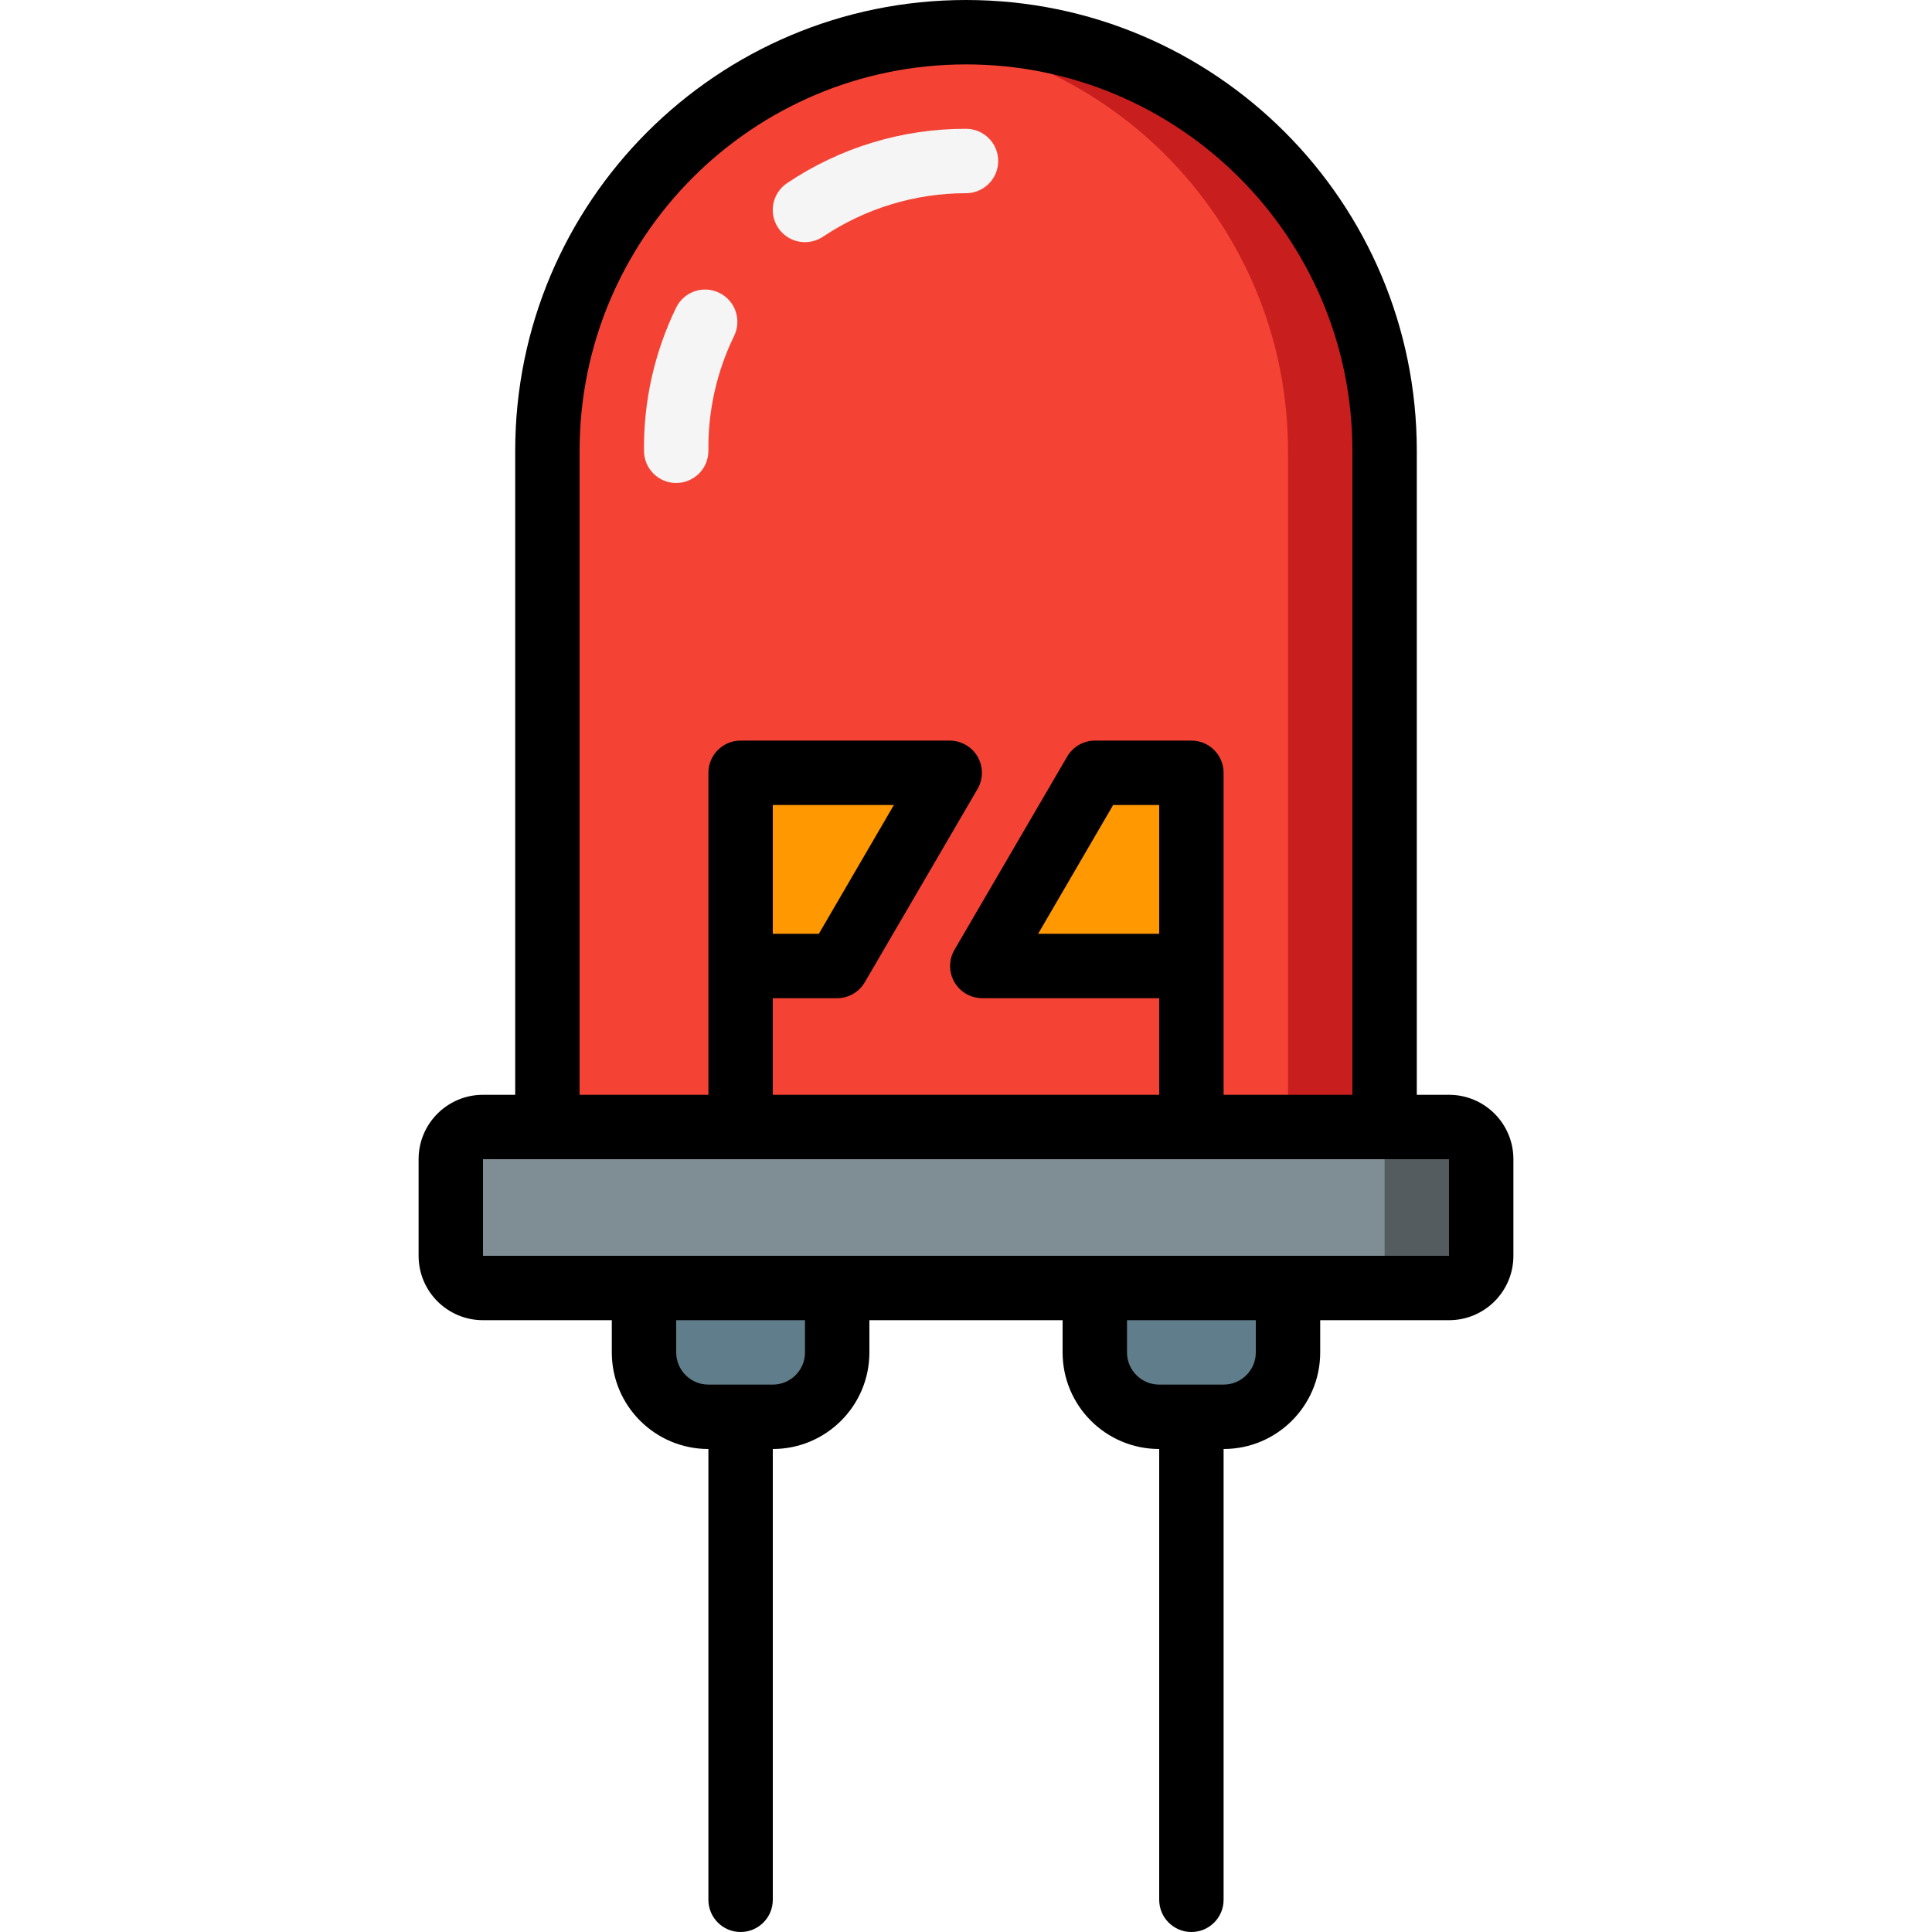
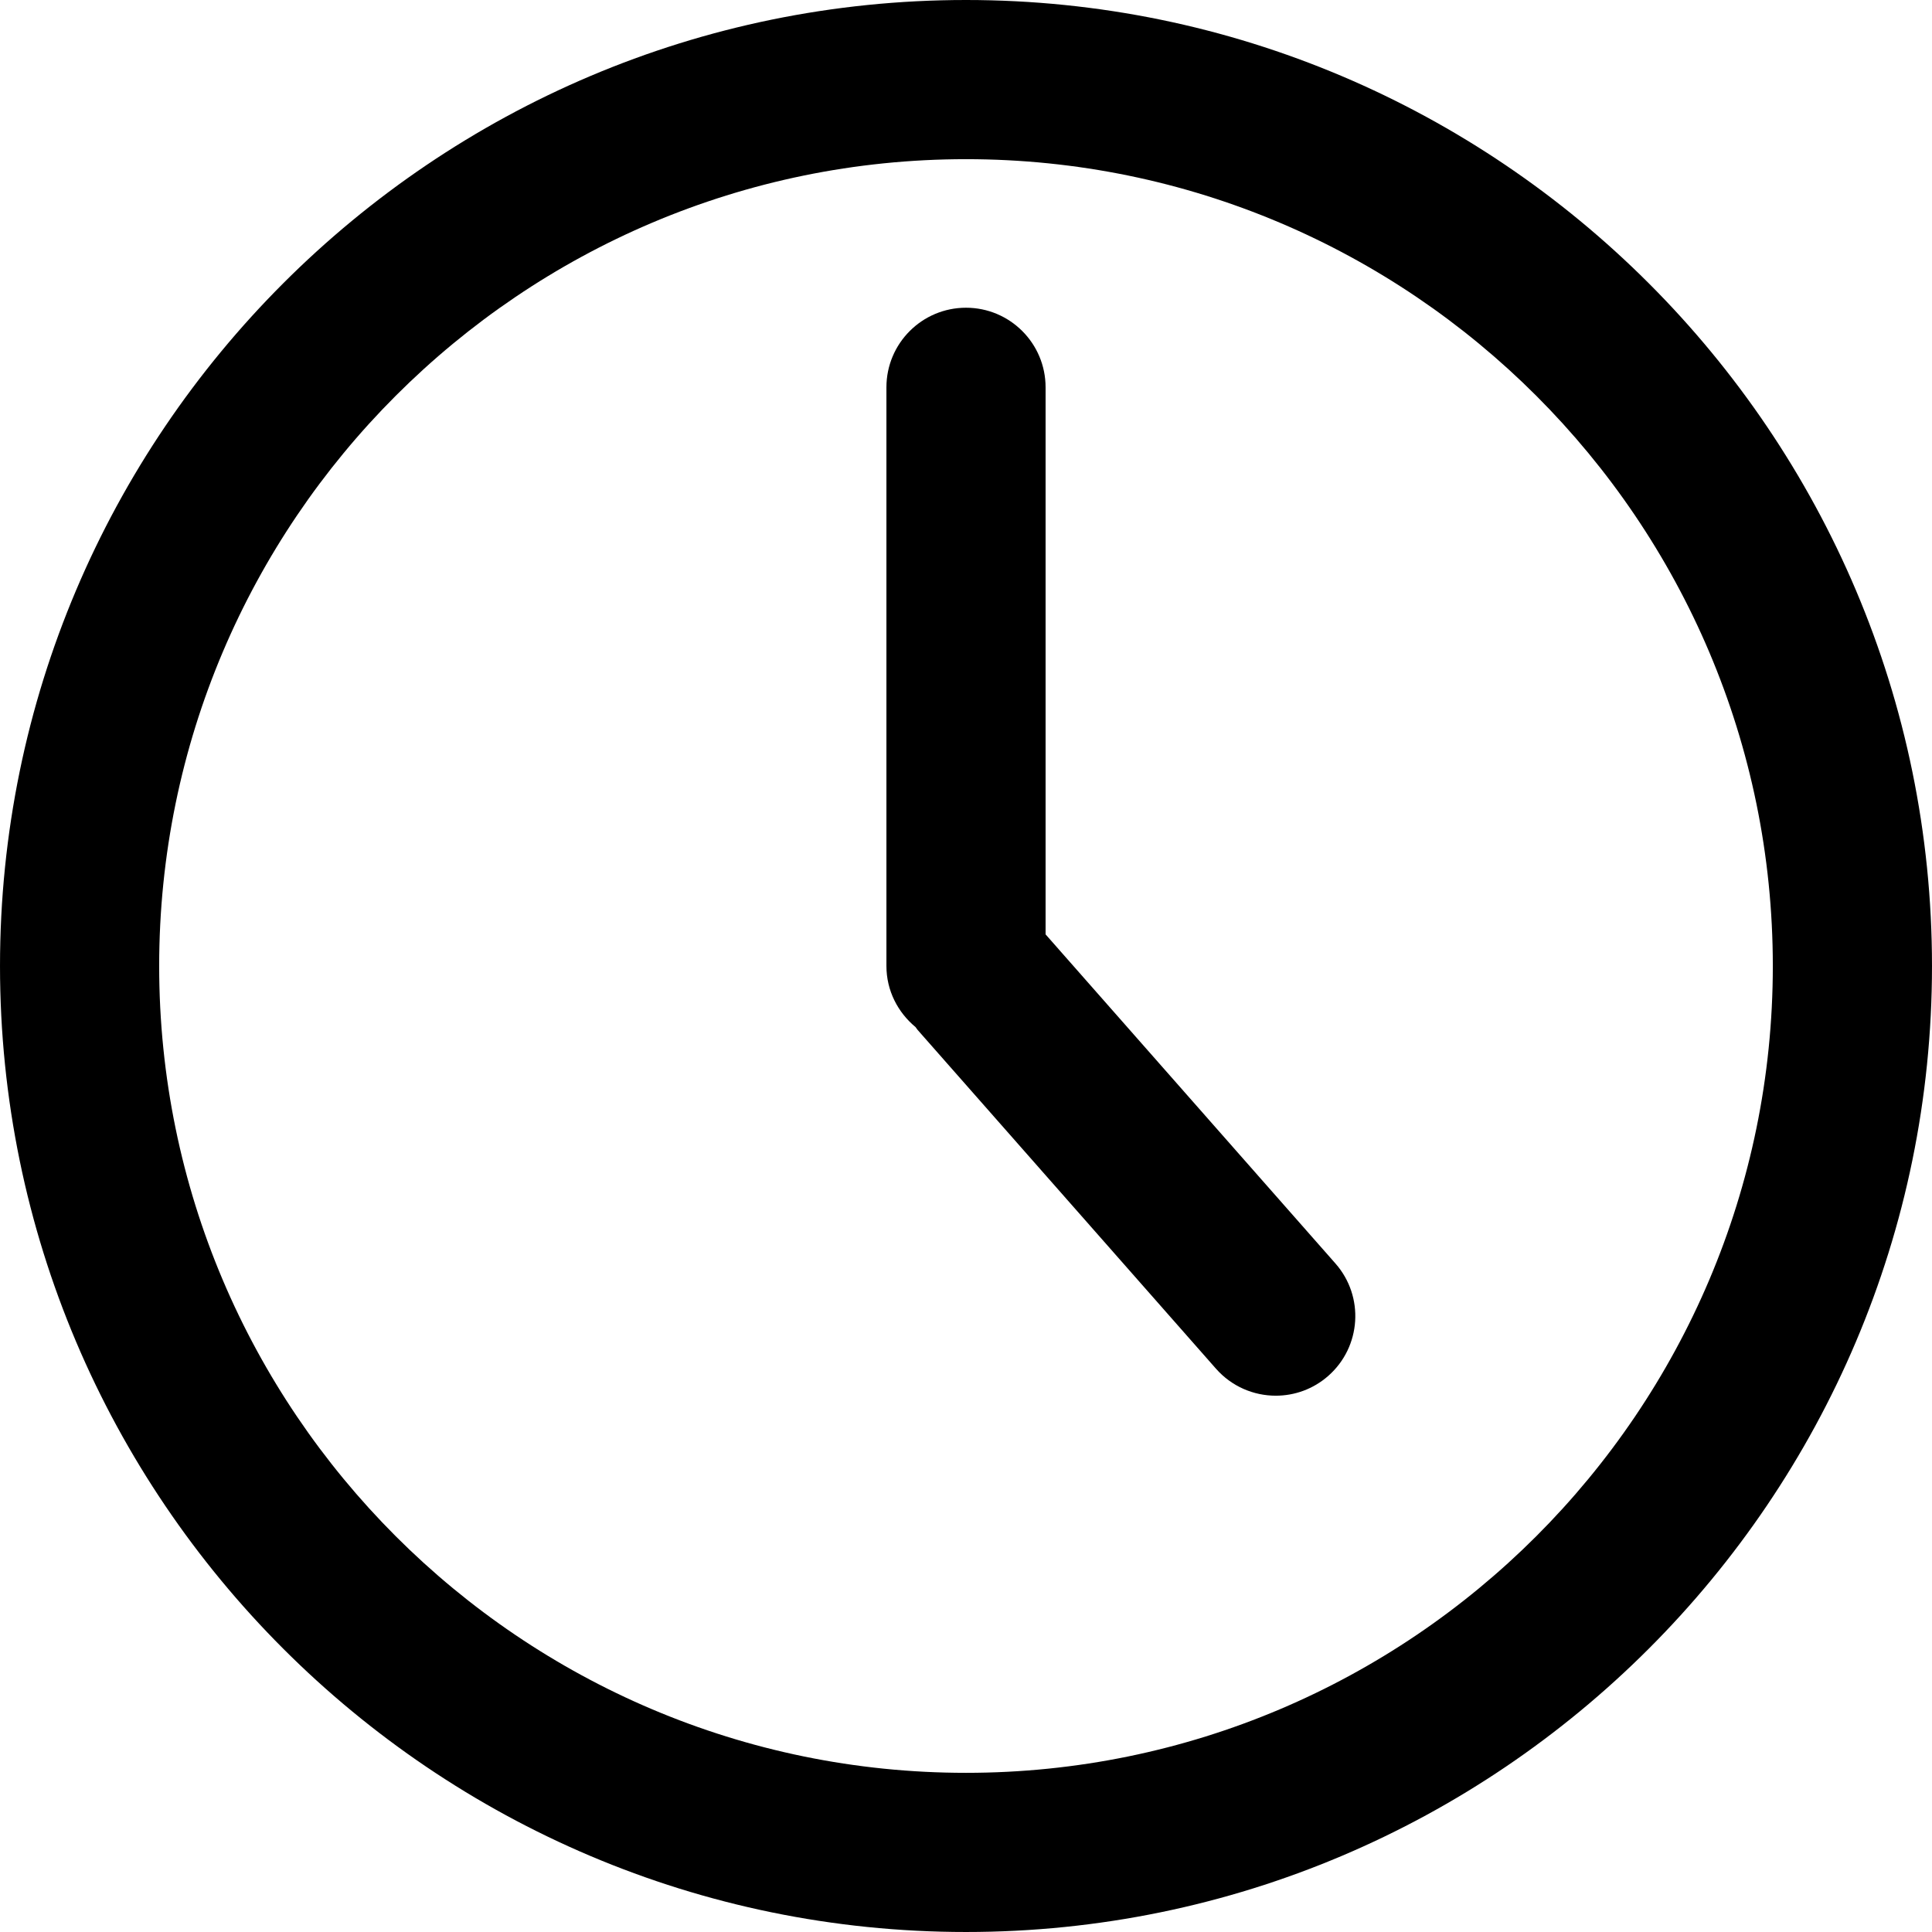
- <svg xmlns="http://www.w3.org/2000/svg" height="512" viewBox="0 0 34 60" width="512">
-   <g id="Page-1" fill="none" fill-rule="evenodd">
-     <g id="003---LED" fill-rule="nonzero">
-       <g id="Icons" transform="translate(1 1)">
-         <path id="Shape" d="m25.19 3.81c-3.718-3.716-9.308-4.827-14.164-2.816-4.857 2.011-8.024 6.749-8.026 12.006v21h26v-21c-.001-3.447-1.372-6.753-3.81-9.19z" fill="#f44335" />
-         <path id="Shape" d="m25.19 3.81c-2.437-2.438-5.743-3.809-9.19-3.81-.501.004-1.002.035-1.5.09 6.554.761 11.498 6.312 11.5 12.91v21h3v-21c-.001-3.447-1.372-6.753-3.81-9.19z" fill="#c81e1e" />
-         <path id="Shape" d="m23 29h-6.5l3.5-6h3z" fill="#ff9801" />
-         <path id="Shape" d="m11 6.52c-.333.001-.644-.164-.83-.44-.149-.22-.204-.49-.153-.751.051-.261.203-.491.423-.639 1.643-1.106 3.579-1.695 5.56-1.69.552 0 1 .448 1 1s-.448 1-1 1c-1.581.001-3.126.471-4.44 1.35-.166.111-.361.17-.56.17z" fill="#f5f5f5" />
-         <path id="Shape" d="m7 14c-.552 0-1-.448-1-1-.016-1.541.326-3.064 1-4.45.118-.24.327-.423.581-.507.254-.085.531-.064.769.057.238.12.419.33.501.583s.061.529-.061.767c-.535 1.106-.806 2.321-.79 3.55 0 .265-.105.52-.293.707s-.442.293-.707.293z" fill="#f5f5f5" />
-         <path id="Shape" d="m6 39h6v2c0 1.105-.895 2-2 2h-2c-1.105 0-2-.895-2-2z" fill="#607d8b" />
-         <path id="Shape" d="m20 39h6v2c0 1.105-.895 2-2 2h-2c-1.105 0-2-.895-2-2z" fill="#607d8b" />
-         <path id="Shape" d="m15.5 23-3.5 6h-3v-6z" fill="#ff9801" />
-         <rect id="Rectangle-path" fill="#7f8e94" height="5" rx="1" width="32" y="34" />
-         <path id="Shape" d="m31 34h-3c.552 0 1 .448 1 1v3c0 .552-.448 1-1 1h3c.552 0 1-.448 1-1v-3c0-.552-.448-1-1-1z" fill="#545c60" />
-       </g>
-       <g id="Layer_2" fill="#000">
-         <path id="Shape" d="m2 41h4v1c0 1.657 1.343 3 3 3v14c0 .552.448 1 1 1 .552 0 1-.448 1-1v-14c1.657 0 3-1.343 3-3v-1h6v1c0 1.657 1.343 3 3 3v14c0 .552.448 1 1 1s1-.448 1-1v-14c1.657 0 3-1.343 3-3v-1h4c1.105 0 2-.895 2-2v-3c0-1.105-.895-2-2-2h-1v-20c0-7.732-6.268-14-14-14s-14 6.268-14 14v20h-1c-1.105 0-2 .895-2 2v3c0 1.105.895 2 2 2zm10 1c0 .552-.448 1-1 1h-2c-.552 0-1-.448-1-1v-1h4zm14 0c0 .552-.448 1-1 1h-2c-.552 0-1-.448-1-1v-1h4zm-21-28c0-6.627 5.373-12 12-12s12 5.373 12 12v20h-4v-10c0-.552-.448-1-1-1h-3c-.355.002-.682.192-.86.5l-3.5 6c-.178.308-.179.688-.002.997.177.309.505.5.862.503h5.5v3h-12v-3h2c.355-.002.682-.192.86-.5l3.5-6c.178-.308.179-.688.002-.997-.177-.309-.505-.5-.862-.503h-6.5c-.552 0-1 .448-1 1v10h-4zm18 15h-3.76l2.33-4h1.43zm-12 0v-4h3.76l-2.33 4zm-9 7h30v3h-30z" />
-       </g>
+ <svg xmlns="http://www.w3.org/2000/svg" version="1.1" id="Capa_1" x="0px" y="0px" width="378.311px" height="378.311px" viewBox="0 0 378.311 378.311" style="enable-background:new 0 0 378.311 378.311;" xml:space="preserve">
+   <g>
+     <g>
+       <path d="M189.156,0C84.858,0,0.001,84.858,0.001,189.155c0,104.298,84.857,189.155,189.155,189.155    c104.304,0,189.154-84.857,189.154-189.155C378.31,84.858,293.46,0,189.156,0z M189.156,347.144    c-87.117,0-157.988-70.87-157.988-157.988c0-87.115,70.871-157.988,157.988-157.988c87.117,0,157.986,70.873,157.986,157.988    C347.142,276.273,276.272,347.144,189.156,347.144z" />
+       <path d="M204.739,182.963V75.841c0-8.606-6.977-15.584-15.583-15.584c-8.605,0-15.582,6.978-15.582,15.584v113.314    c0,4.839,2.25,9.101,5.703,11.962c0.146,0.176,0.245,0.373,0.397,0.546l58.438,66.354c3.082,3.49,7.381,5.279,11.701,5.279    c3.652,0,7.33-1.276,10.289-3.888c6.461-5.692,7.084-15.537,1.398-21.998L204.739,182.963z" />
    </g>
  </g>
+   <g>
+ </g>
+   <g>
+ </g>
+   <g>
+ </g>
+   <g>
+ </g>
+   <g>
+ </g>
+   <g>
+ </g>
+   <g>
+ </g>
+   <g>
+ </g>
+   <g>
+ </g>
+   <g>
+ </g>
+   <g>
+ </g>
+   <g>
+ </g>
+   <g>
+ </g>
+   <g>
+ </g>
+   <g>
+ </g>
</svg>
